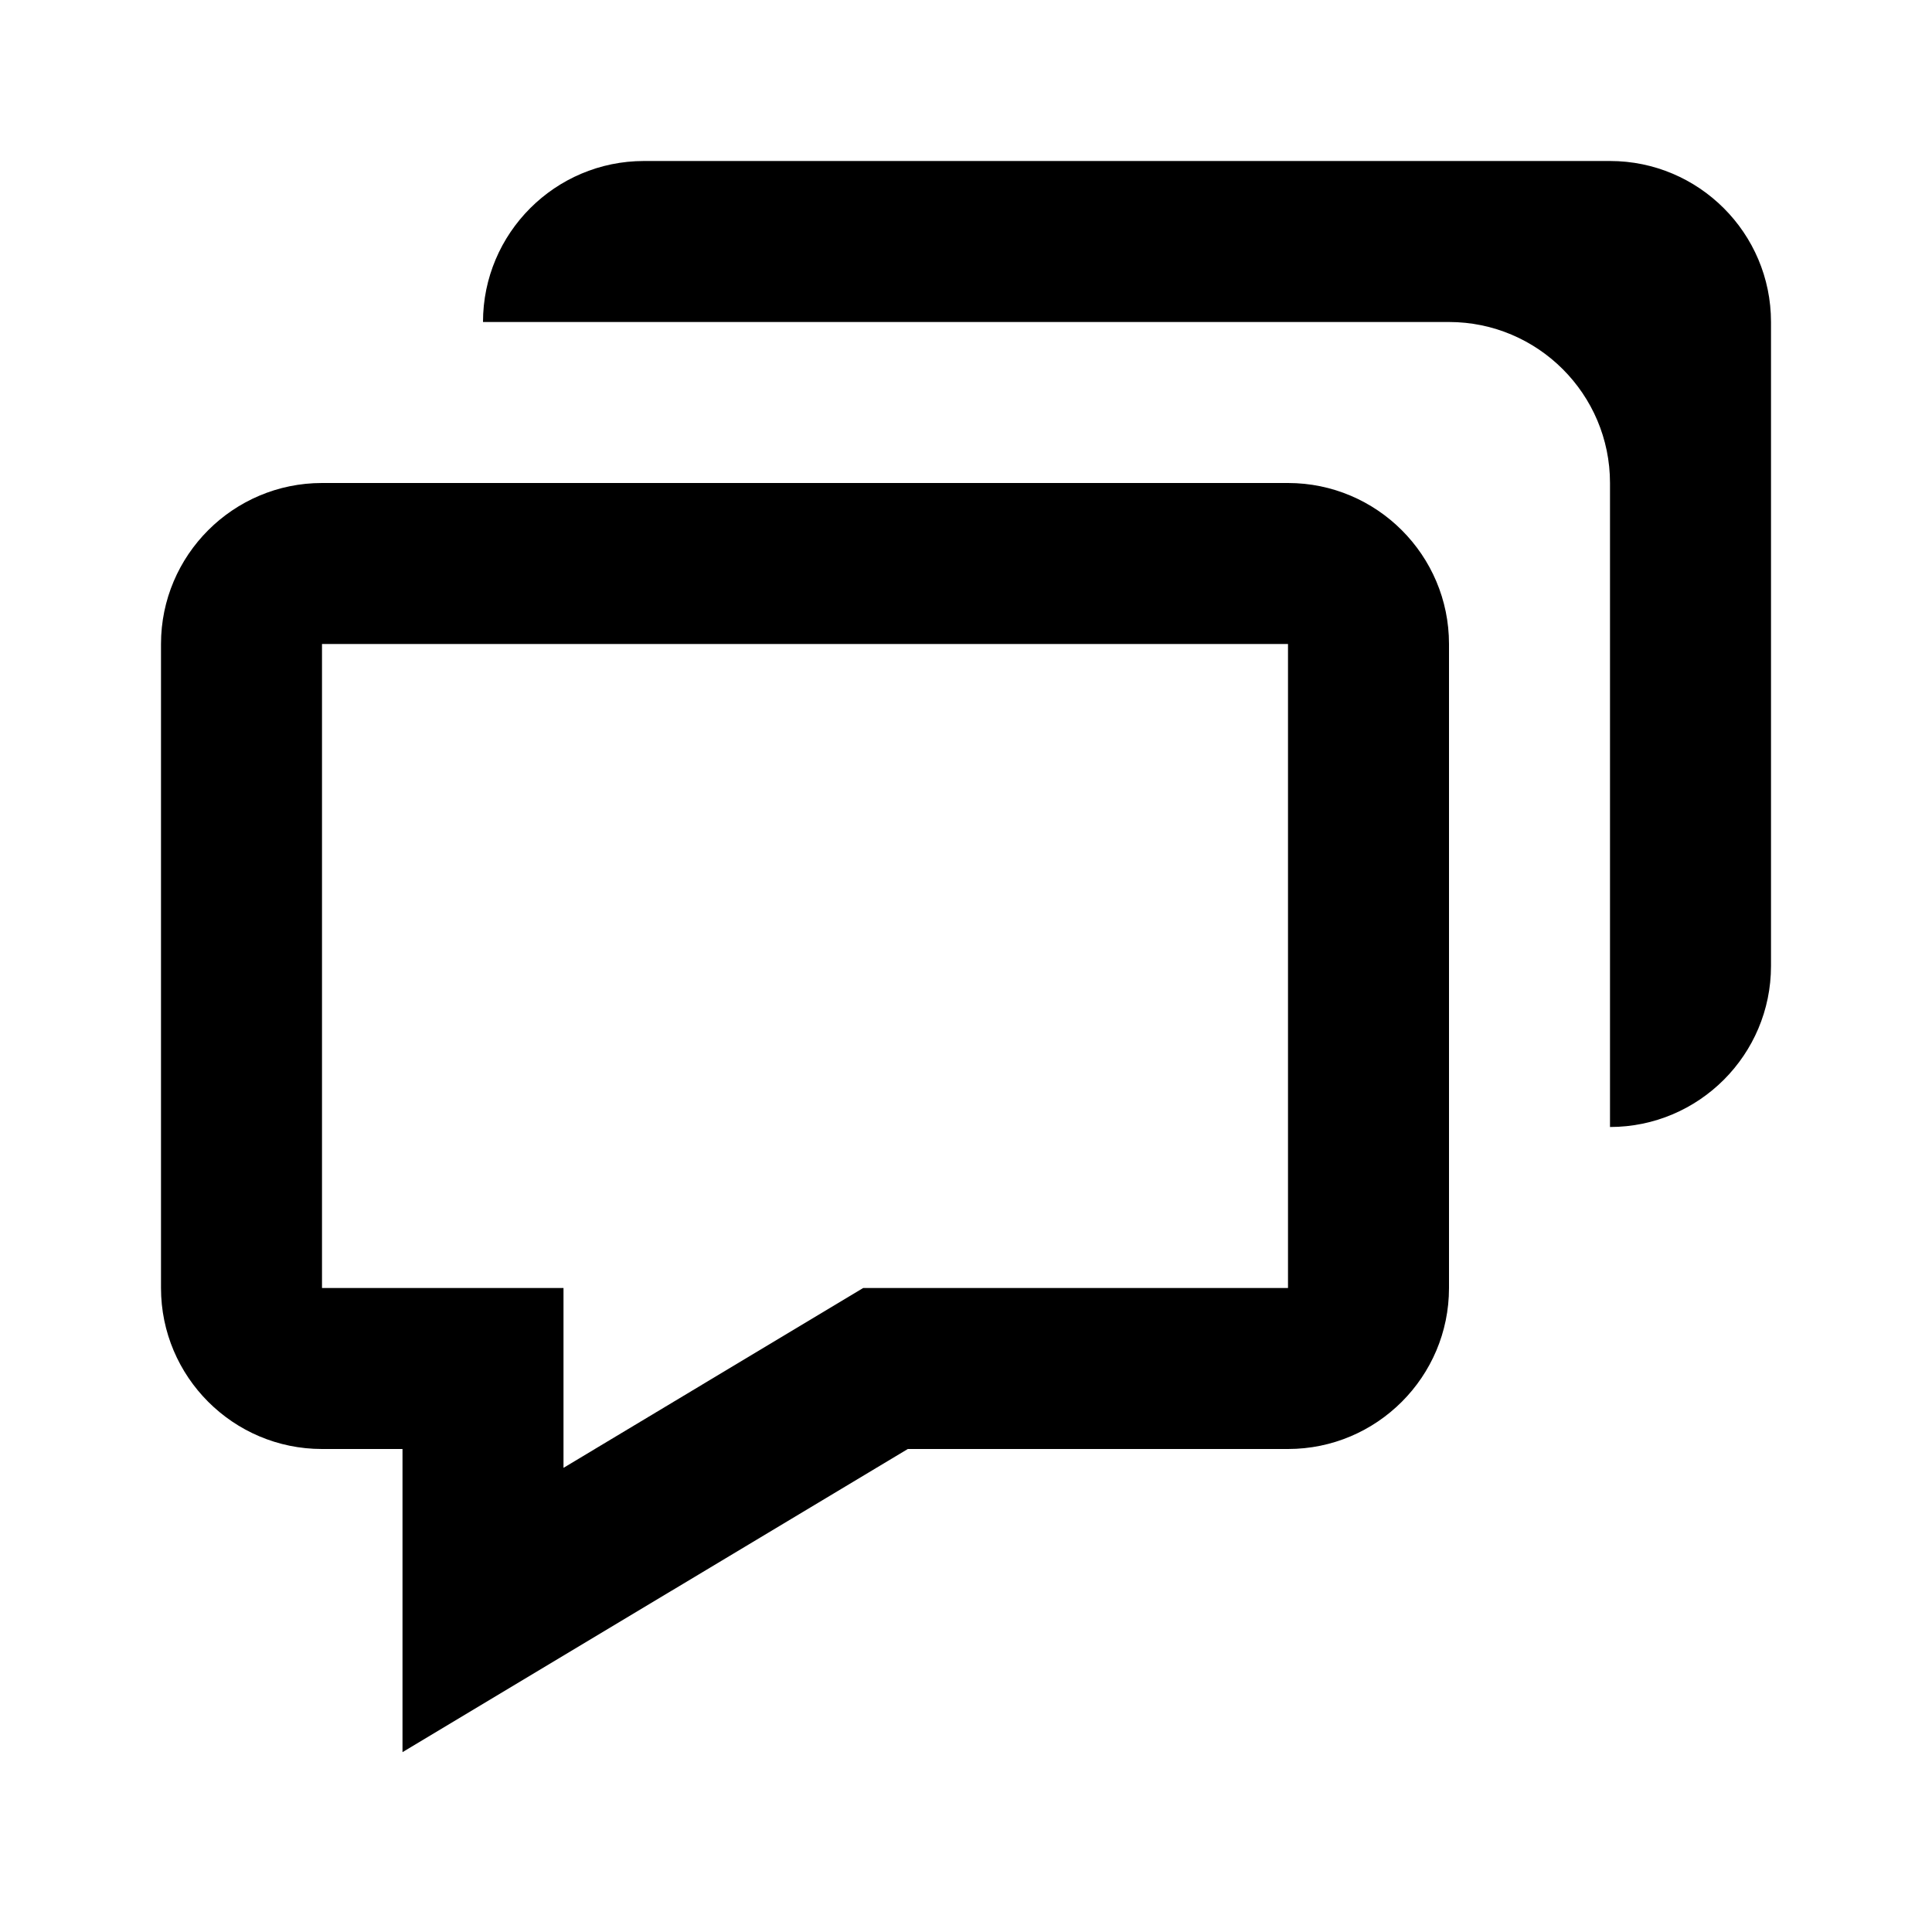
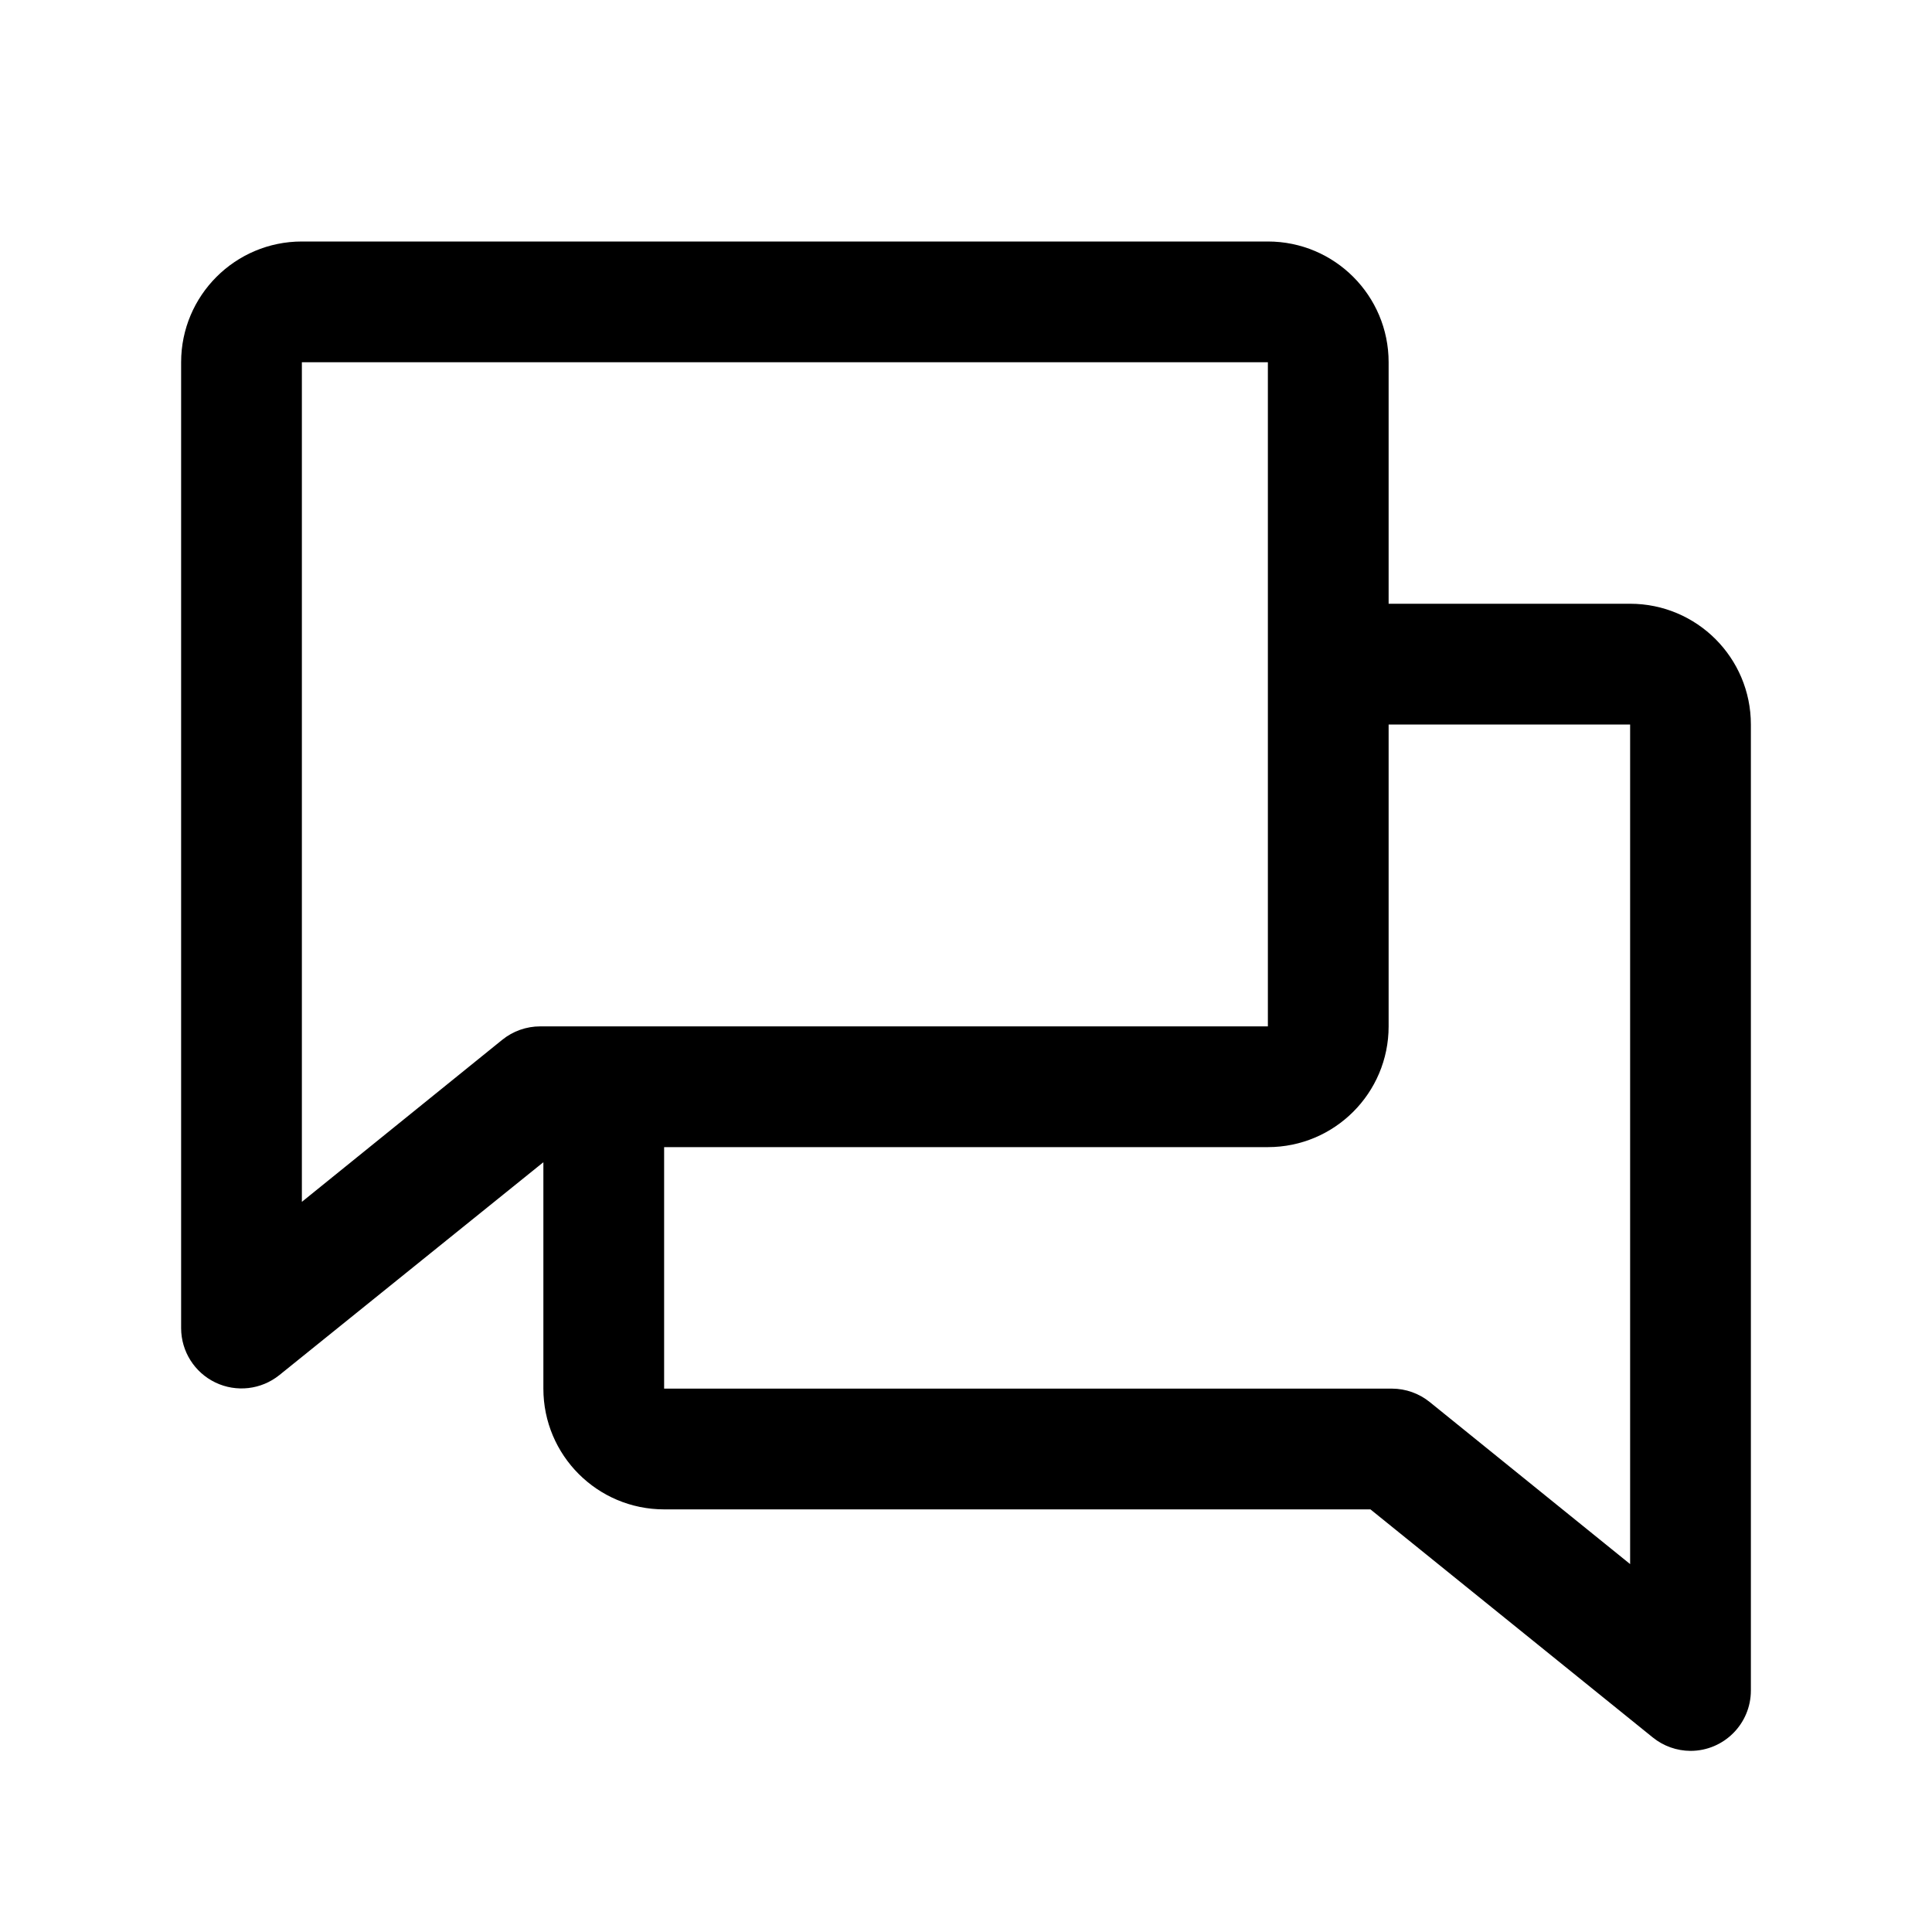
- <svg xmlns="http://www.w3.org/2000/svg" width="24" height="24" viewBox="0 0 24 24" style="fill: rgba(0, 0, 0, 1);transform: ;msFilter:;">
-   <path d="M5 18v3.766l1.515-.909L11.277 18H16c1.103 0 2-.897 2-2V8c0-1.103-.897-2-2-2H4c-1.103 0-2 .897-2 2v8c0 1.103.897 2 2 2h1zM4 8h12v8h-5.277L7 18.234V16H4V8z" />
-   <path d="M20 2H8c-1.103 0-2 .897-2 2h12c1.103 0 2 .897 2 2v8c1.103 0 2-.897 2-2V4c0-1.103-.897-2-2-2z" />
+ <svg xmlns="http://www.w3.org/2000/svg" width="32" height="32" viewBox="0 0 256 256">
+   <path fill="currentColor" d="M216 80h-32V48a16 16 0 0 0-16-16H40a16 16 0 0 0-16 16v128a8 8 0 0 0 13 6.22L72 154v30a16 16 0 0 0 16 16h93.59L219 230.22a8 8 0 0 0 5 1.78a8 8 0 0 0 8-8V96a16 16 0 0 0-16-16M66.55 137.78L40 159.25V48h128v88H71.58a8 8 0 0 0-5.03 1.78M216 207.25l-26.55-21.47a8 8 0 0 0-5-1.78H88v-32h80a16 16 0 0 0 16-16V96h32Z" />
</svg>
